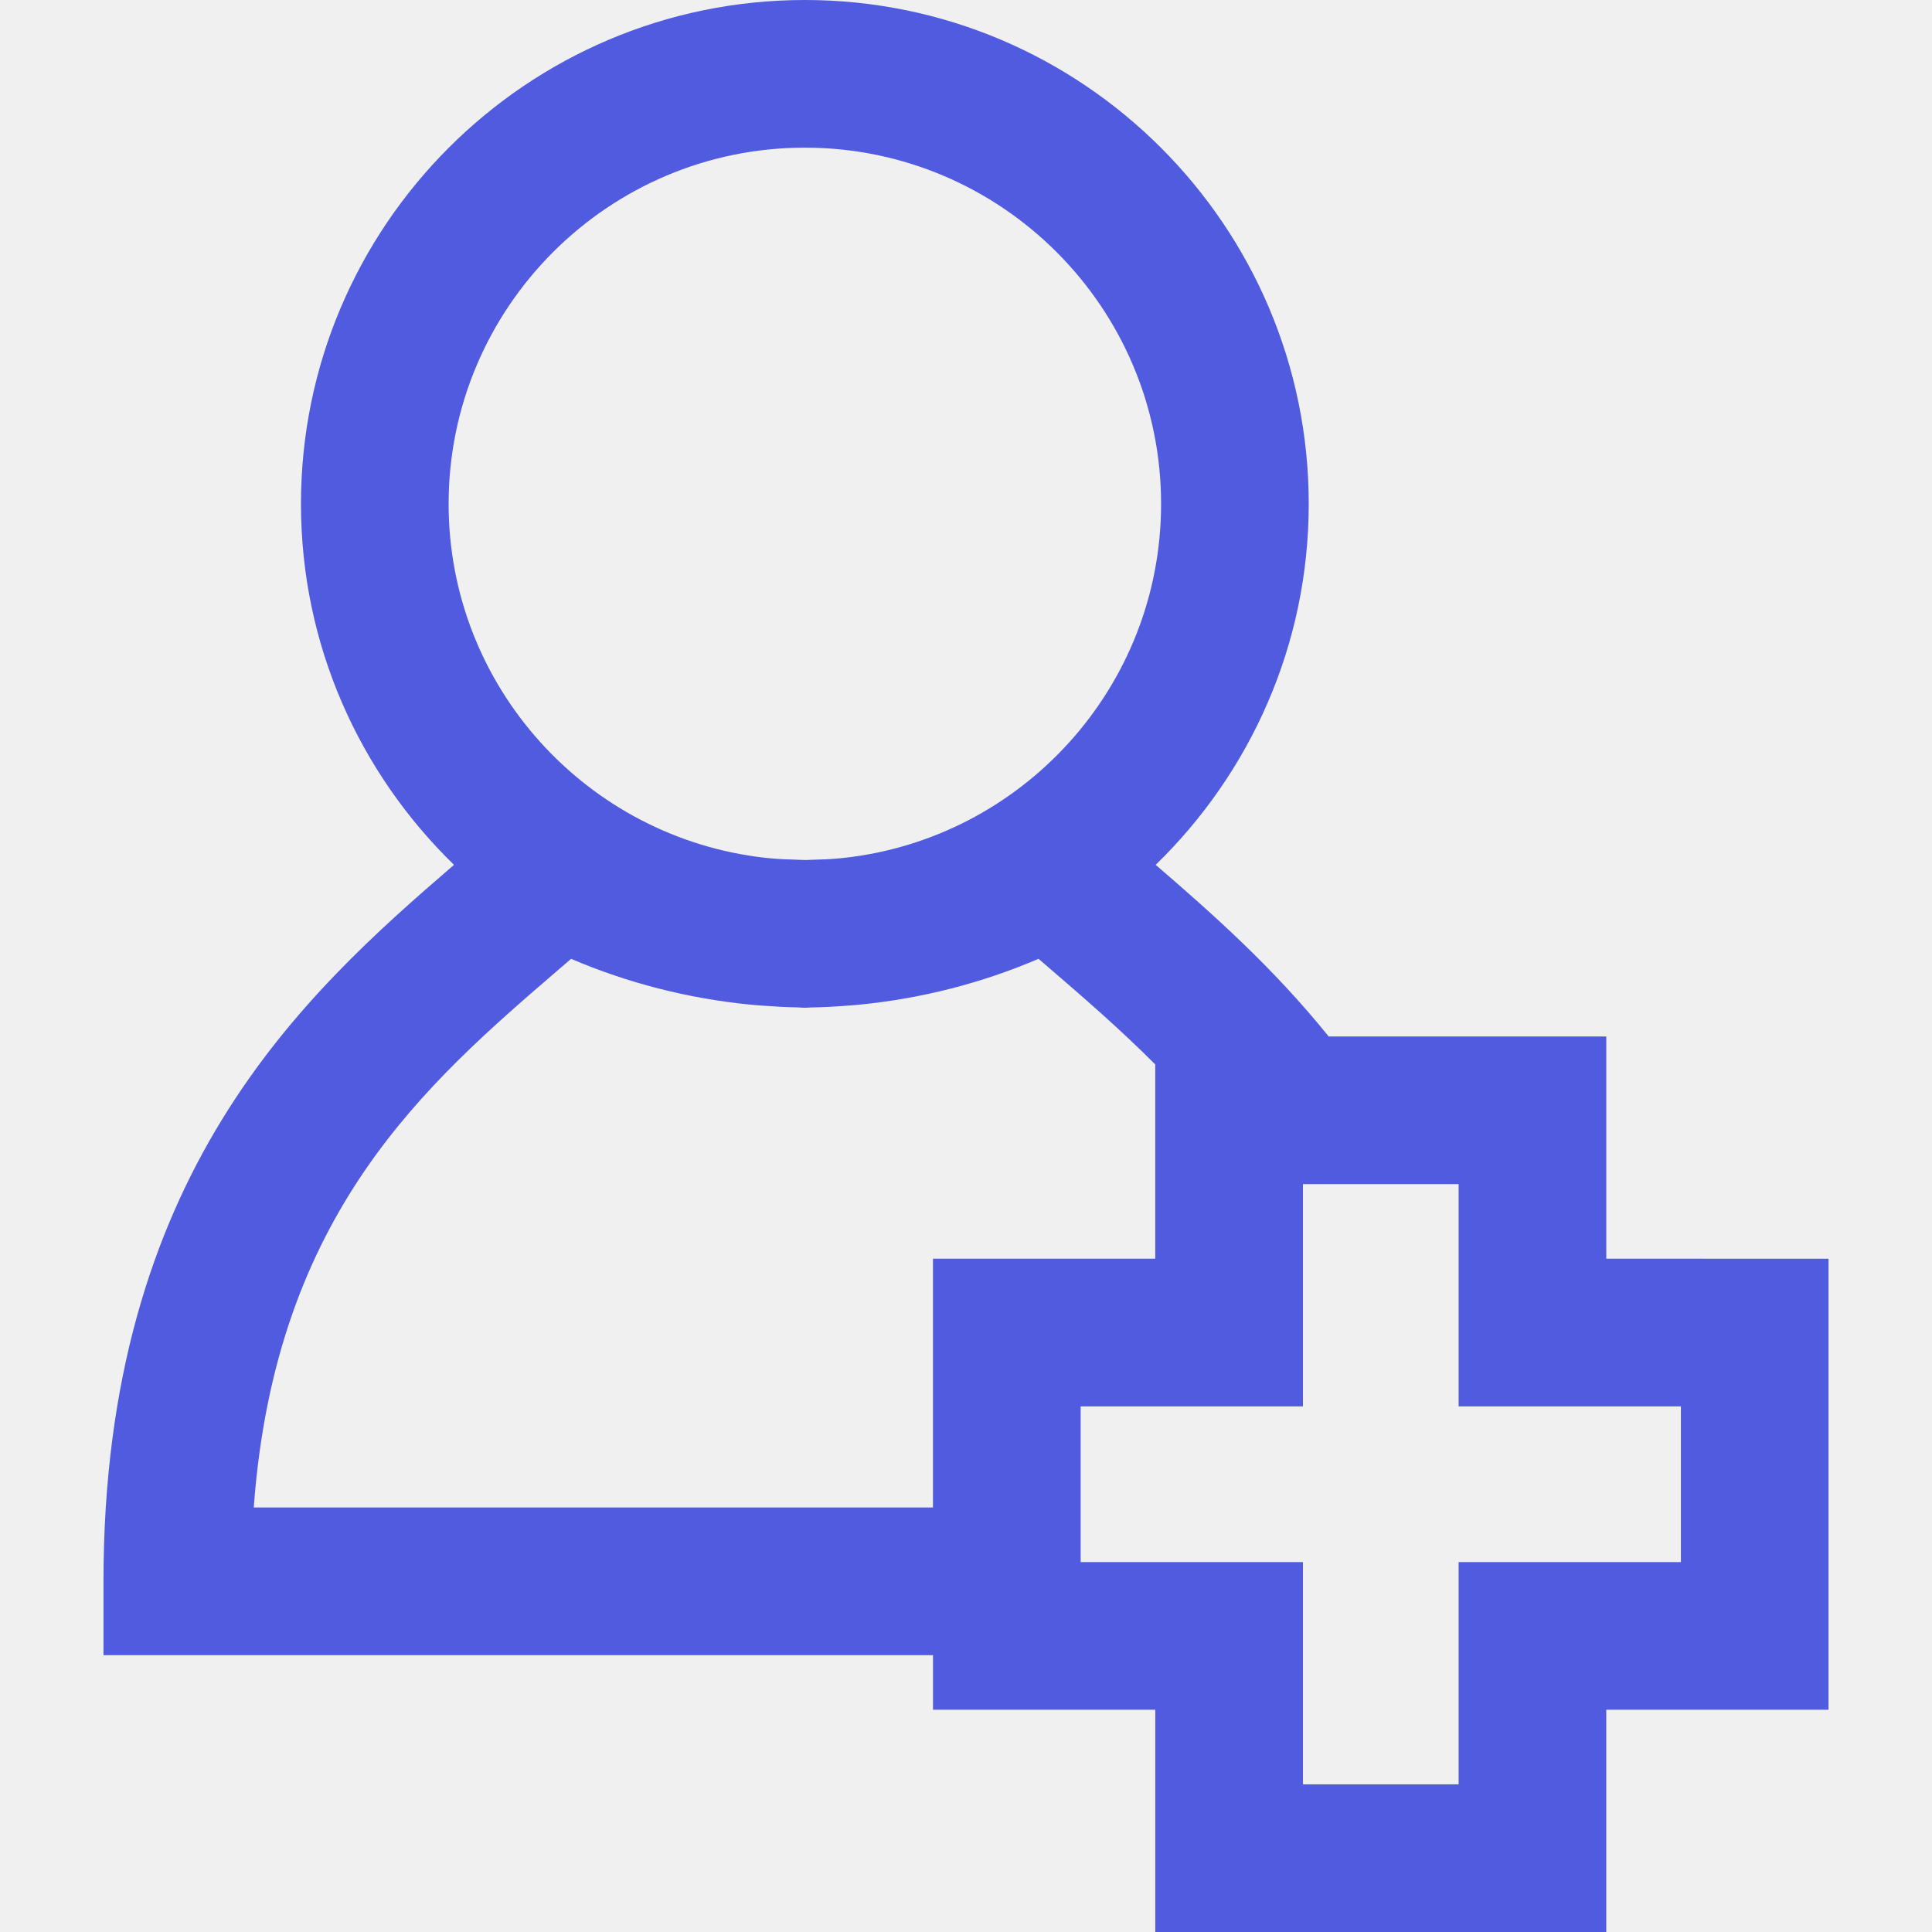
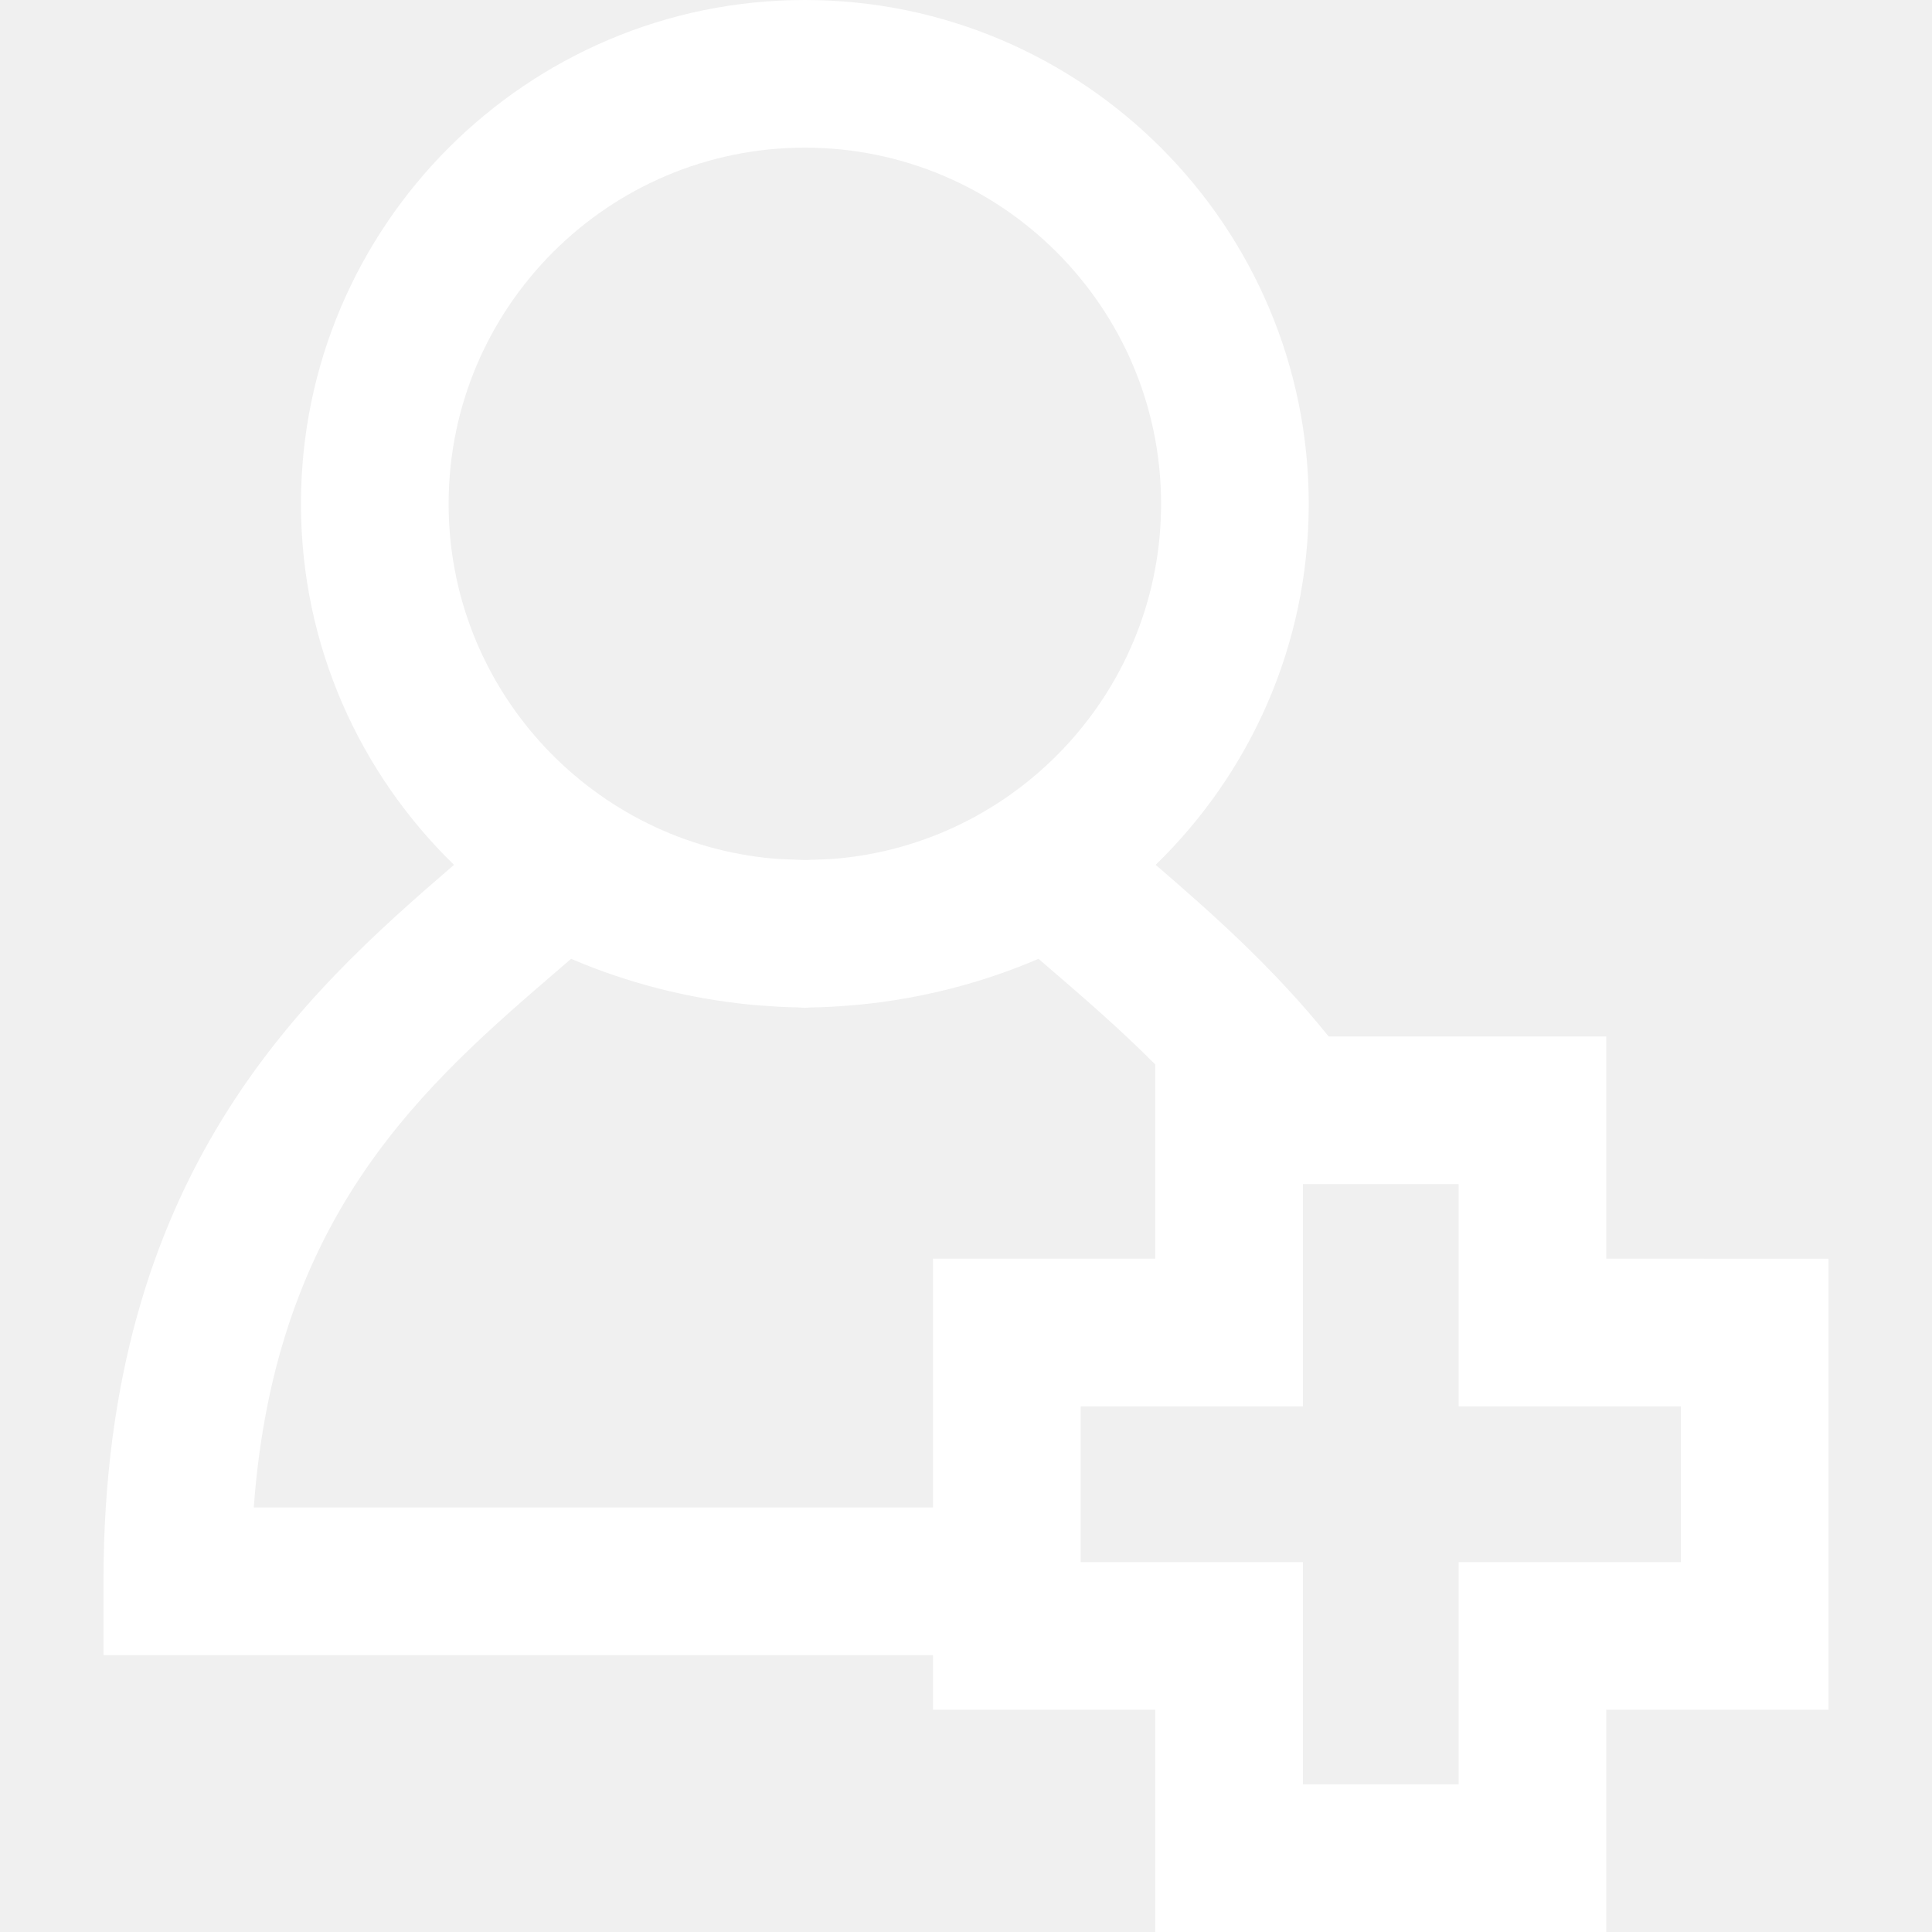
<svg xmlns="http://www.w3.org/2000/svg" version="1.1" id="Capa_1" x="0px" y="0px" viewBox="0 0 78.509 78.509" style="enable-background:new 0 0 78.509 78.509;" xml:space="preserve">
  <g>
-     <path style="fill: #515BE0" d="M68.305,51.149h-3.032v-3.031v-6h-6h-5.281c-2.281-2.832-4.785-5.04-7.03-6.974c3.829-3.723,6.22-8.918,6.22-14.668   C53.182,9.186,43.996,0,32.706,0S12.23,9.186,12.23,20.476c0,5.75,2.39,10.945,6.219,14.668   C12.318,40.425,4.205,47.729,4.205,64.26v3h33.708v2.218h6h3.033v3.031v6h6h6.326h6v-6v-3.031h3.032h6v-6V57.15v-6L68.305,51.149   L68.305,51.149z M18.23,20.476C18.23,12.494,24.724,6,32.706,6c7.981,0,14.476,6.494,14.476,14.476   c0,7.449-5.656,13.597-12.897,14.386c-0.072,0.007-0.143,0.016-0.215,0.021c-0.347,0.033-0.698,0.046-1.051,0.054   c-0.097,0.002-0.192,0.01-0.289,0.011c-0.153-0.001-0.303-0.012-0.455-0.017c-0.292-0.009-0.584-0.018-0.871-0.044   c-0.108-0.008-0.215-0.021-0.322-0.031C23.862,34.044,18.23,27.908,18.23,20.476z M22.736,39.369   c0.158-0.137,0.315-0.271,0.472-0.406c2.29,0.981,4.736,1.607,7.242,1.858c0.176,0.02,0.355,0.028,0.532,0.044   c0.469,0.036,0.939,0.062,1.411,0.071c0.105,0.001,0.207,0.016,0.312,0.016c0.078,0,0.154-0.011,0.231-0.012   c0.523-0.009,1.045-0.037,1.566-0.079c0.143-0.013,0.287-0.021,0.428-0.036c2.505-0.246,4.965-0.874,7.271-1.862   c0.155,0.135,0.313,0.27,0.472,0.406c1.415,1.217,2.872,2.48,4.272,3.887v4.862v3.031h-3.033h-6v6v4.11h-27.6   C11.187,49.303,17.297,44.047,22.736,39.369z M68.305,63.478h-9.032v9.031h-6.326v-9.031h-9.033V57.15h9.033v-9.031h6.326v9.031   h9.032V63.478z" />
+     <path style="fill: #ffffff" d="M68.305,51.149h-3.032v-3.031v-6h-6h-5.281c-2.281-2.832-4.785-5.04-7.03-6.974c3.829-3.723,6.22-8.918,6.22-14.668   C53.182,9.186,43.996,0,32.706,0S12.23,9.186,12.23,20.476c0,5.75,2.39,10.945,6.219,14.668   C12.318,40.425,4.205,47.729,4.205,64.26v3h33.708v2.218h6h3.033v3.031v6h6h6.326h6v-6v-3.031h3.032h6v-6V57.15v-6L68.305,51.149   L68.305,51.149z M18.23,20.476C18.23,12.494,24.724,6,32.706,6c7.981,0,14.476,6.494,14.476,14.476   c0,7.449-5.656,13.597-12.897,14.386c-0.072,0.007-0.143,0.016-0.215,0.021c-0.347,0.033-0.698,0.046-1.051,0.054   c-0.097,0.002-0.192,0.01-0.289,0.011c-0.153-0.001-0.303-0.012-0.455-0.017c-0.292-0.009-0.584-0.018-0.871-0.044   c-0.108-0.008-0.215-0.021-0.322-0.031C23.862,34.044,18.23,27.908,18.23,20.476z M22.736,39.369   c0.158-0.137,0.315-0.271,0.472-0.406c2.29,0.981,4.736,1.607,7.242,1.858c0.176,0.02,0.355,0.028,0.532,0.044   c0.469,0.036,0.939,0.062,1.411,0.071c0.105,0.001,0.207,0.016,0.312,0.016c0.078,0,0.154-0.011,0.231-0.012   c0.523-0.009,1.045-0.037,1.566-0.079c0.143-0.013,0.287-0.021,0.428-0.036c2.505-0.246,4.965-0.874,7.271-1.862   c0.155,0.135,0.313,0.27,0.472,0.406c1.415,1.217,2.872,2.48,4.272,3.887v4.862v3.031h-3.033h-6v6v4.11h-27.6   C11.187,49.303,17.297,44.047,22.736,39.369z M68.305,63.478h-9.032v9.031h-6.326v-9.031h-9.033V57.15h9.033v-9.031h6.326v9.031   h9.032V63.478z" />
  </g>
  <g>
</g>
  <g>
</g>
  <g>
</g>
  <g>
</g>
  <g>
</g>
  <g>
</g>
  <g>
</g>
  <g>
</g>
  <g>
</g>
  <g>
</g>
  <g>
</g>
  <g>
</g>
  <g>
</g>
  <g>
</g>
  <g>
</g>
</svg>
